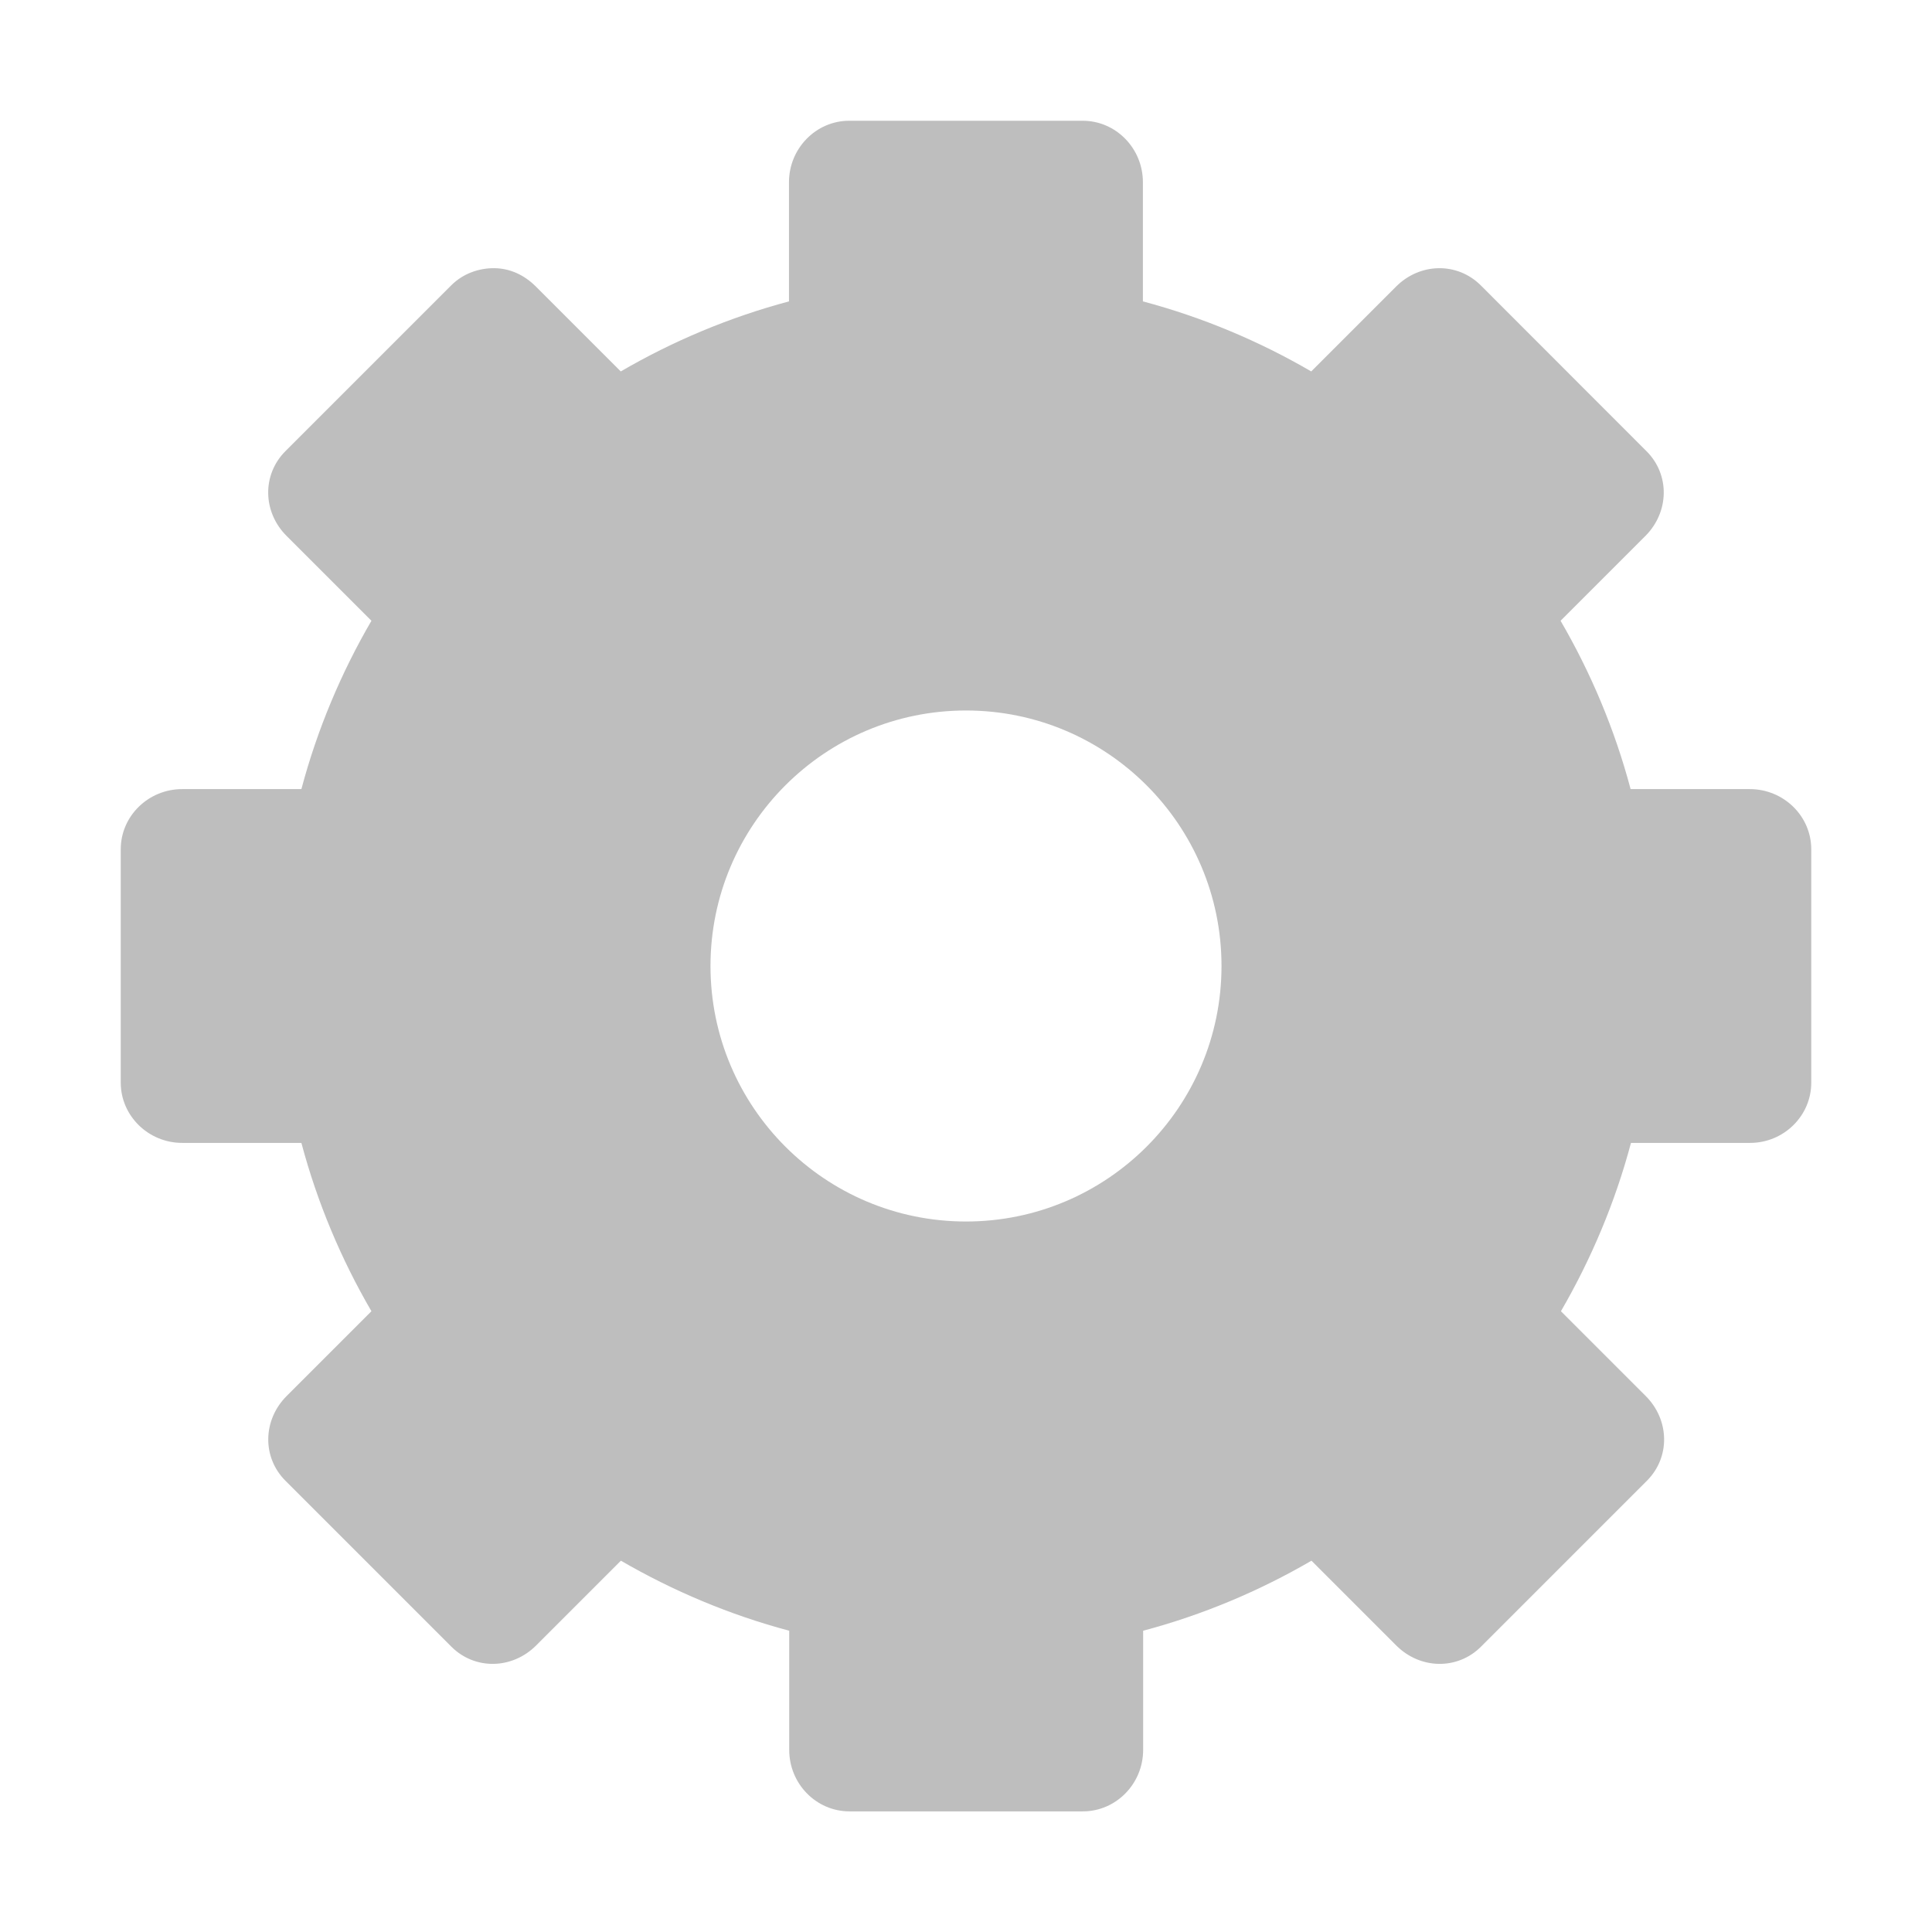
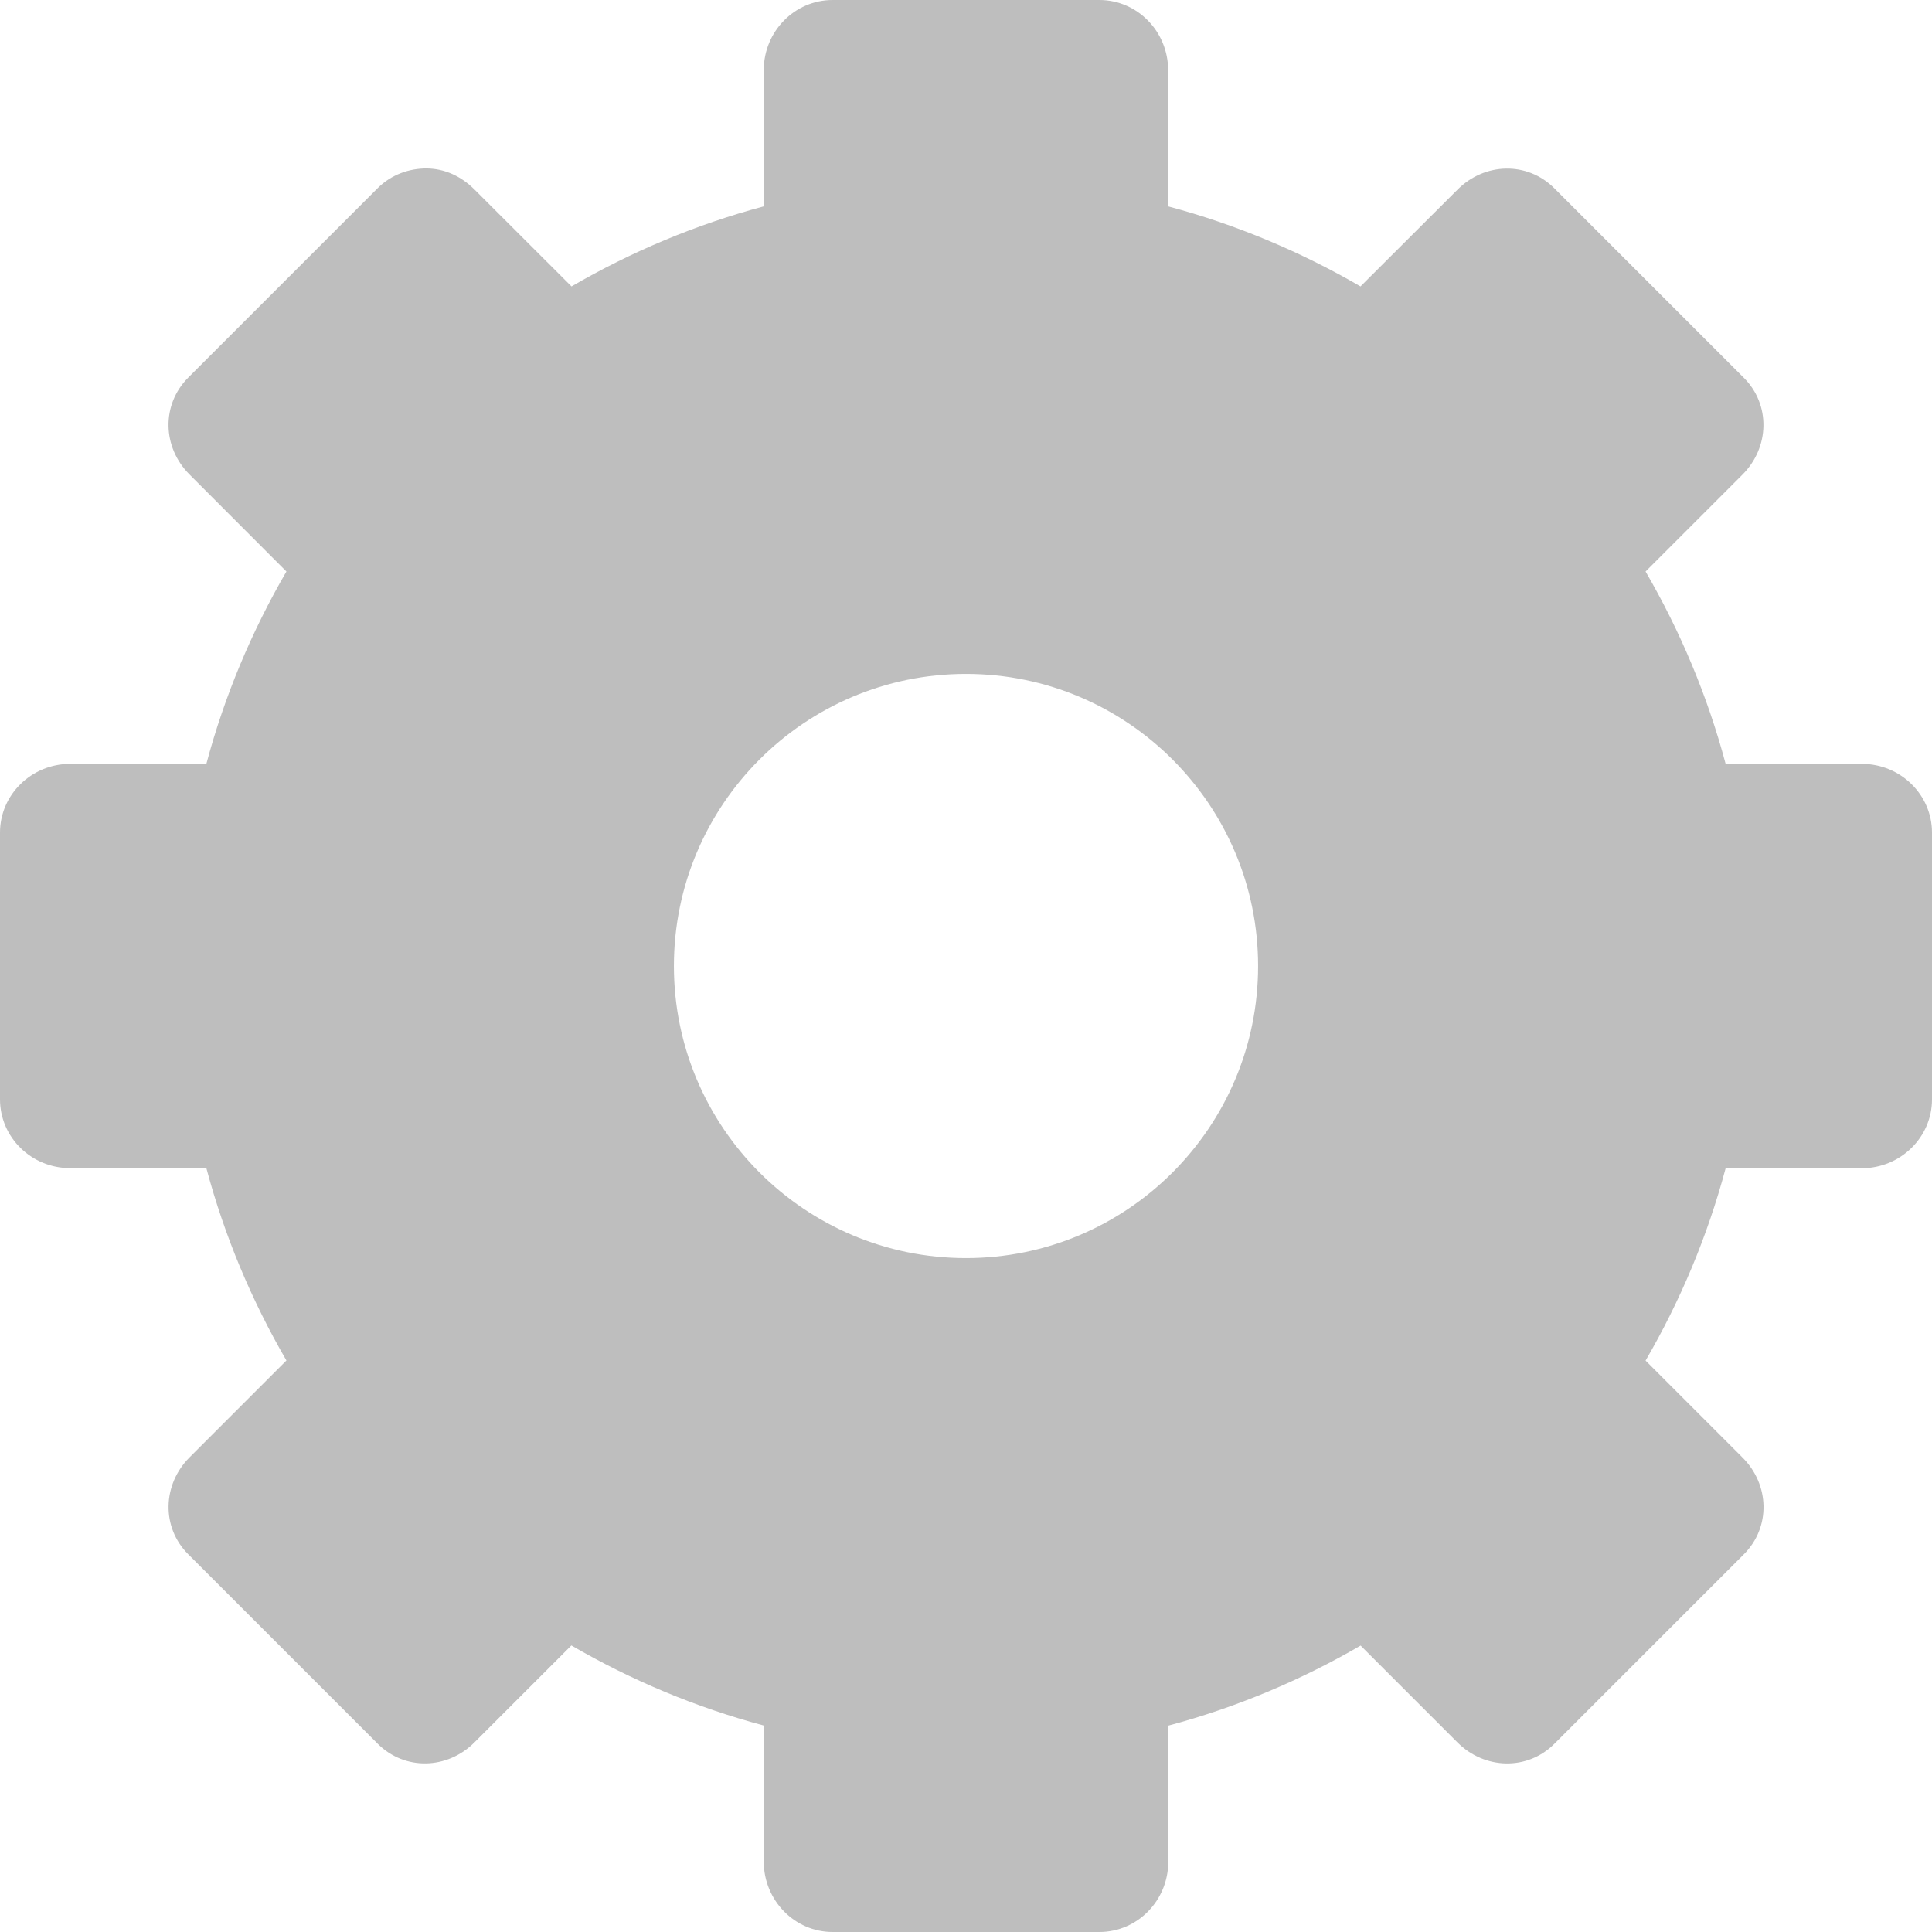
<svg xmlns="http://www.w3.org/2000/svg" xmlns:xlink="http://www.w3.org/1999/xlink" width="16" height="16" id="svg2" version="1.0">
  <defs id="defs4">
    <linearGradient id="ShadowGradient">
      <stop style="stop-color:#000000;stop-opacity:1;" offset="0" id="stop3393" />
      <stop style="stop-color:#000000;stop-opacity:0;" offset="1" id="stop3395" />
    </linearGradient>
    <linearGradient id="StandardGradient">
      <stop style="stop-color:#000000;stop-opacity:0.863;" offset="0" id="stop3389" />
      <stop style="stop-color:#000000;stop-opacity:0.471;" offset="1" id="stop3391" />
    </linearGradient>
    <linearGradient xlink:href="#StandardGradient" id="linearGradient3381" x1="9.938" y1="3" x2="9.938" y2="19.018" gradientUnits="userSpaceOnUse" />
    <linearGradient xlink:href="#StandardGradient" id="linearGradient3782" x1="9.75" y1="5" x2="9.75" y2="19.056" gradientUnits="userSpaceOnUse" gradientTransform="translate(0,-1)" />
    <linearGradient xlink:href="#StandardGradient" id="linearGradient2400" gradientUnits="userSpaceOnUse" gradientTransform="translate(-9,10)" x1="9.75" y1="5" x2="9.75" y2="19.056" />
    <linearGradient xlink:href="#StandardGradient" id="linearGradient3174" gradientUnits="userSpaceOnUse" gradientTransform="matrix(0.7071068,0.7071068,-0.7071068,0.7071068,0.8856249,4.153634)" x1="9.75" y1="5" x2="9.75" y2="19.056" />
    <linearGradient xlink:href="#StandardGradient" id="linearGradient3178" gradientUnits="userSpaceOnUse" gradientTransform="matrix(0,1,-1,0,12.00982,7.009822)" x1="9.75" y1="5" x2="9.75" y2="19.056" />
    <linearGradient xlink:href="#StandardGradient" id="linearGradient3182" gradientUnits="userSpaceOnUse" gradientTransform="matrix(-0.7071068,0.7071068,-0.7071068,-0.7071068,17.85619,16.89545)" x1="9.75" y1="5" x2="9.75" y2="19.056" />
    <linearGradient xlink:href="#StandardGradient" id="linearGradient3186" gradientUnits="userSpaceOnUse" gradientTransform="matrix(-1,0,0,-1,15,28.01964)" x1="9.75" y1="5" x2="9.75" y2="19.056" />
    <linearGradient xlink:href="#StandardGradient" id="linearGradient3190" gradientUnits="userSpaceOnUse" gradientTransform="matrix(-0.7071068,-0.7071068,0.7071068,-0.7071068,5.114375,33.86601)" x1="9.75" y1="5" x2="9.75" y2="19.056" />
    <linearGradient xlink:href="#StandardGradient" id="linearGradient3194" gradientUnits="userSpaceOnUse" gradientTransform="matrix(0,-1,1,0,-6.009822,31.00982)" x1="9.75" y1="5" x2="9.75" y2="19.056" />
    <linearGradient xlink:href="#StandardGradient" id="linearGradient3198" gradientUnits="userSpaceOnUse" gradientTransform="matrix(0.7071068,-0.7071068,0.7071068,0.7071068,-11.85619,21.1242)" x1="9.75" y1="5" x2="9.75" y2="19.056" />
    <linearGradient xlink:href="#StandardGradient" id="linearGradient3224" gradientUnits="userSpaceOnUse" gradientTransform="matrix(0.7071068,0.7071068,-0.7071068,0.7071068,11.29289,-6.263456)" x1="9.75" y1="5" x2="9.75" y2="19.056" />
    <linearGradient xlink:href="#StandardGradient" id="linearGradient2407" gradientUnits="userSpaceOnUse" gradientTransform="translate(-22,-5)" x1="9.75" y1="5" x2="9.75" y2="19.056" />
    <linearGradient xlink:href="#StandardGradient" id="linearGradient3228" x1="6.701" y1="1" x2="6.701" y2="15.001" gradientUnits="userSpaceOnUse" />
    <linearGradient y2="45.017" x2="20.759" y1="1" x1="20.759" gradientTransform="matrix(0.4186033,0,0,0.4186033,0.9535131,1.372145)" gradientUnits="userSpaceOnUse" id="linearGradient4427" xlink:href="#StandardGradient-9" />
    <linearGradient id="StandardGradient-9">
      <stop style="stop-color:#000000;stop-opacity:0.863;" offset="0" id="stop3389-8" />
      <stop style="stop-color:#000000;stop-opacity:0.471;" offset="1" id="stop3391-3" />
    </linearGradient>
    <linearGradient xlink:href="#StandardGradient-9" id="linearGradient2891" gradientUnits="userSpaceOnUse" gradientTransform="matrix(0.2790689,0,0,0.2790689,1.302342,2.581428)" x1="20.759" y1="1" x2="20.759" y2="45.017" />
    <linearGradient xlink:href="#StandardGradient-9" id="linearGradient2893" gradientUnits="userSpaceOnUse" gradientTransform="matrix(0.2790689,0,0,0.2790689,1.302342,1.581428)" x1="20.759" y1="1" x2="20.759" y2="45.017" />
    <linearGradient xlink:href="#StandardGradient-9" id="linearGradient3670" gradientUnits="userSpaceOnUse" gradientTransform="matrix(0.2790689,0,0,0.2790689,1.302342,2.581428)" x1="20.759" y1="1" x2="20.759" y2="45.017" />
    <linearGradient xlink:href="#StandardGradient-9" id="linearGradient3674" gradientUnits="userSpaceOnUse" gradientTransform="matrix(0.2790689,0,0,0.2790689,1.302342,1.581428)" x1="20.759" y1="1" x2="20.759" y2="45.017" />
    <linearGradient xlink:href="#StandardGradient-9" id="linearGradient3679" gradientUnits="userSpaceOnUse" gradientTransform="matrix(0.2790689,0,0,0.2790689,-18.69766,1.581428)" x1="20.759" y1="1" x2="20.759" y2="45.017" />
    <clipPath clipPathUnits="userSpaceOnUse" id="clipPath3686">
      <path style="fill:#ff00ff;fill-opacity:1;stroke:none;display:inline" d="m -20,0 0,16 16,0 0,-16 -16,0 z m 7.156,2 1.688,0 c 0.236,0 0.406,0.197 0.406,0.438 l 0,0.844 c 0.422,0.112 0.818,0.285 1.188,0.5 l 0.625,-0.594 c 0.17,-0.17 0.427,-0.198 0.594,-0.031 l 1.188,1.188 c 0.167,0.167 0.139,0.424 -0.031,0.594 l -0.594,0.625 c 0.215,0.369 0.388,0.765 0.5,1.188 l 0.844,0 C -6.197,6.75 -6,6.92 -6,7.156 l 0,1.688 C -6,9.08 -6.197,9.25 -6.438,9.25 l -0.844,0 c -0.112,0.422 -0.285,0.818 -0.5,1.188 l 0.594,0.625 c 0.17,0.17 0.198,0.427 0.031,0.594 l -1.188,1.188 c -0.167,0.167 -0.424,0.139 -0.594,-0.031 l -0.625,-0.594 c -0.369,0.215 -0.765,0.388 -1.188,0.5 l 0,0.844 c 0,0.24 -0.17,0.438 -0.406,0.438 l -1.688,0 C -13.08,14 -13.25,13.803 -13.25,13.562 l 0,-0.844 c -0.422,-0.112 -0.818,-0.285 -1.188,-0.5 l -0.625,0.594 c -0.17,0.17 -0.427,0.198 -0.594,0.031 l -1.188,-1.188 c -0.167,-0.167 -0.139,-0.424 0.031,-0.594 l 0.594,-0.625 c -0.215,-0.369 -0.388,-0.765 -0.5,-1.188 l -0.844,0 C -17.803,9.25 -18,9.08 -18,8.844 l 0,-1.688 C -18,6.92 -17.803,6.75 -17.562,6.75 l 0.844,0 c 0.112,-0.422 0.285,-0.818 0.5,-1.188 l -0.594,-0.625 c -0.17,-0.17 -0.198,-0.427 -0.031,-0.594 l 1.188,-1.188 c 0.083,-0.083 0.203,-0.126 0.312,-0.125 0.11,9.3e-4 0.196,0.071 0.281,0.156 l 0.625,0.594 c 0.369,-0.215 0.765,-0.388 1.188,-0.5 l 0,-0.844 C -13.25,2.197 -13.08,2 -12.844,2 z M -12,6.188 c -1.001,0 -1.812,0.811 -1.812,1.812 0,1.001 0.811,1.812 1.812,1.812 1.001,0 1.812,-0.811 1.812,-1.812 0,-1.001 -0.811,-1.812 -1.812,-1.812 z" id="path3688" />
    </clipPath>
    <linearGradient xlink:href="#StandardGradient-9" id="linearGradient3987" gradientUnits="userSpaceOnUse" gradientTransform="matrix(0.2790689,0,0,0.2790689,1.302342,1.581428)" x1="20.759" y1="1" x2="20.759" y2="45.017" />
    <linearGradient xlink:href="#StandardGradient-9" id="linearGradient3991" gradientUnits="userSpaceOnUse" gradientTransform="matrix(0.2790689,0,0,0.2790689,1.302342,1.581428)" x1="24" y1="1.5" x2="20.759" y2="45.017" />
  </defs>
  <g id="layer1">
-     <path d="m 7.033,1 c -0.275,0 -0.499,0.229 -0.499,0.509 l 0,0.987 C 6.042,2.627 5.572,2.825 5.141,3.076 L 4.439,2.374 C 4.34,2.275 4.221,2.222 4.093,2.221 3.965,2.22 3.834,2.266 3.737,2.363 L 2.363,3.737 C 2.169,3.932 2.175,4.241 2.374,4.439 L 3.076,5.141 C 2.825,5.572 2.627,6.042 2.496,6.535 l -0.987,0 C 1.229,6.535 1,6.758 1,7.033 l 0,1.933 c 0,0.275 0.229,0.499 0.509,0.499 l 0.987,0 c 0.131,0.493 0.329,0.963 0.58,1.394 l -0.702,0.702 c -0.198,0.198 -0.205,0.507 -0.01,0.702 l 1.374,1.374 c 0.195,0.195 0.504,0.188 0.702,-0.01 l 0.702,-0.702 c 0.431,0.25 0.901,0.449 1.394,0.58 l 0,0.987 c 0,0.28 0.223,0.509 0.499,0.509 l 1.933,0 c 0.275,0 0.499,-0.229 0.499,-0.509 l 0,-0.987 c 0.493,-0.131 0.963,-0.329 1.394,-0.58 l 0.702,0.702 c 0.198,0.198 0.507,0.205 0.702,0.01 l 1.374,-1.374 c 0.195,-0.195 0.188,-0.504 -0.01,-0.702 l -0.702,-0.702 c 0.25,-0.431 0.449,-0.901 0.58,-1.394 l 0.987,0 C 14.771,9.465 15,9.242 15,8.967 L 15,7.033 C 15,6.758 14.771,6.535 14.491,6.535 l -0.987,0 C 13.373,6.042 13.175,5.572 12.924,5.141 L 13.626,4.439 c 0.198,-0.198 0.205,-0.507 0.01,-0.702 L 12.263,2.363 C 12.068,2.169 11.759,2.175 11.561,2.374 L 10.859,3.076 C 10.428,2.825 9.958,2.627 9.465,2.496 l 0,-0.987 c 0,-0.28 -0.223,-0.509 -0.499,-0.509 l -1.933,0 z m 0.967,4.884 c 1.168,0 2.116,0.948 2.116,2.116 0,1.168 -0.948,2.116 -2.116,2.116 -1.168,0 -2.116,-0.948 -2.116,-2.116 0,-1.168 0.948,-2.116 2.116,-2.116 z" id="rect3267" style="fill:#bebebe;fill-opacity:1;fill-rule:nonzero;stroke:none;stroke-width:1;marker:none;visibility:visible;display:block;overflow:visible;enable-background:accumulate" />
+     <path d="m 6.895,3.429e-5 c -0.315,0 -0.57,0.261 -0.57,0.581 l 0,1.128 C 5.763,1.859 5.225,2.086 4.733,2.372 L 3.93,1.57 C 3.817,1.457 3.681,1.397 3.535,1.395 3.388,1.394 3.239,1.447 3.128,1.558 L 1.558,3.128 C 1.336,3.351 1.343,3.704 1.57,3.93 L 2.372,4.733 C 2.086,5.225 1.859,5.763 1.709,6.326 l -1.128,0 C 0.261,6.326 0,6.581 0,6.895 l 0,2.209 C 0,9.42 0.261,9.674 0.581,9.674 l 1.128,0 c 0.15,0.563 0.377,1.101 0.663,1.593 l -0.802,0.802 c -0.226,0.226 -0.234,0.58 -0.012,0.802 l 1.57,1.57 c 0.223,0.223 0.576,0.215 0.802,-0.012 l 0.802,-0.802 c 0.492,0.286 1.03,0.513 1.593,0.663 l 0,1.128 C 6.326,15.739 6.581,16 6.895,16 L 9.105,16 c 0.315,0 0.57,-0.261 0.57,-0.581 l 0,-1.128 c 0.563,-0.15 1.101,-0.377 1.593,-0.663 l 0.802,0.802 c 0.226,0.226 0.58,0.234 0.802,0.012 l 1.57,-1.57 c 0.223,-0.223 0.215,-0.576 -0.012,-0.802 l -0.802,-0.802 c 0.286,-0.492 0.513,-1.03 0.663,-1.593 l 1.128,0 C 15.739,9.674 16,9.419 16,9.105 L 16,6.895 C 16,6.581 15.739,6.326 15.419,6.326 l -1.128,0 C 14.141,5.763 13.914,5.225 13.628,4.733 l 0.802,-0.802 c 0.226,-0.226 0.234,-0.58 0.012,-0.802 l -1.57,-1.57 c -0.223,-0.223 -0.576,-0.215 -0.802,0.012 L 11.267,2.372 C 10.775,2.086 10.237,1.859 9.674,1.709 l 0,-1.128 C 9.674,0.261 9.419,0 9.105,0 L 6.895,0 Z M 8,5.581 c 1.335,0 2.419,1.084 2.419,2.419 0,1.335 -1.084,2.419 -2.419,2.419 -1.335,0 -2.419,-1.084 -2.419,-2.419 0,-1.335 1.084,-2.419 2.419,-2.419 z" id="rect3267" style="display:block;overflow:visible;visibility:visible;fill:#bebebe;fill-opacity:1;fill-rule:nonzero;stroke:none;stroke-width:1;marker:none;enable-background:accumulate" />
  </g>
</svg>
